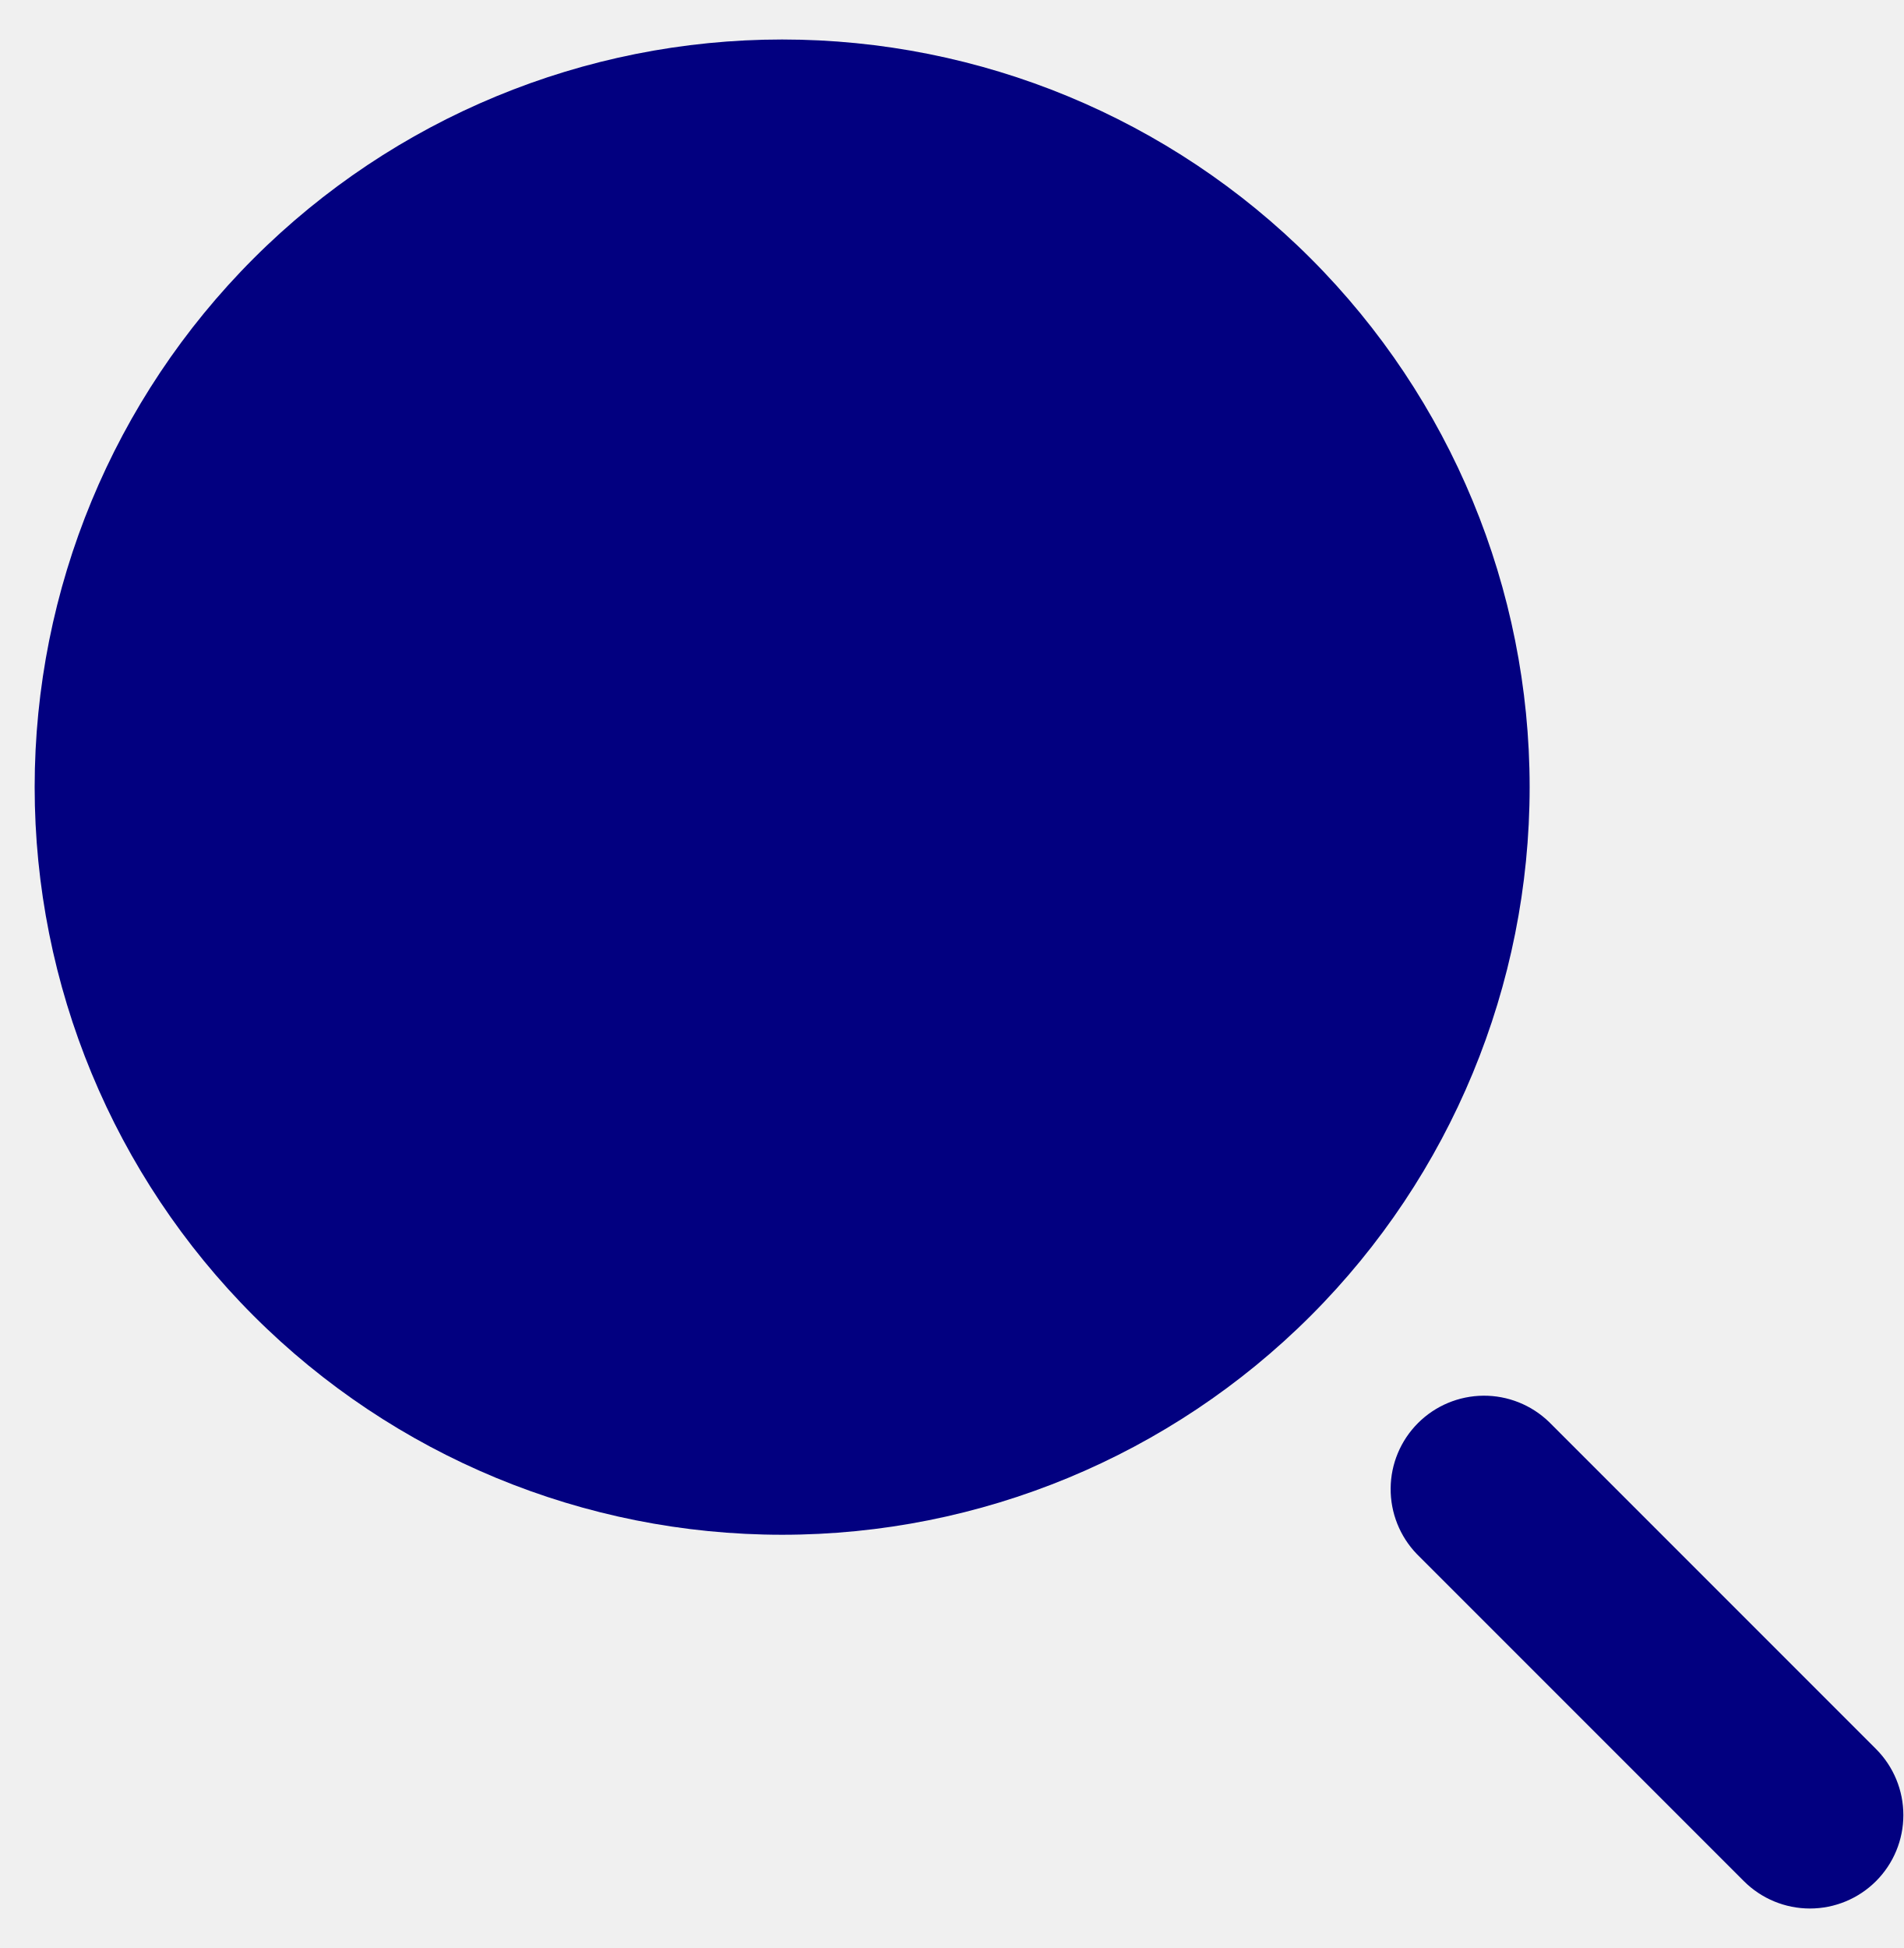
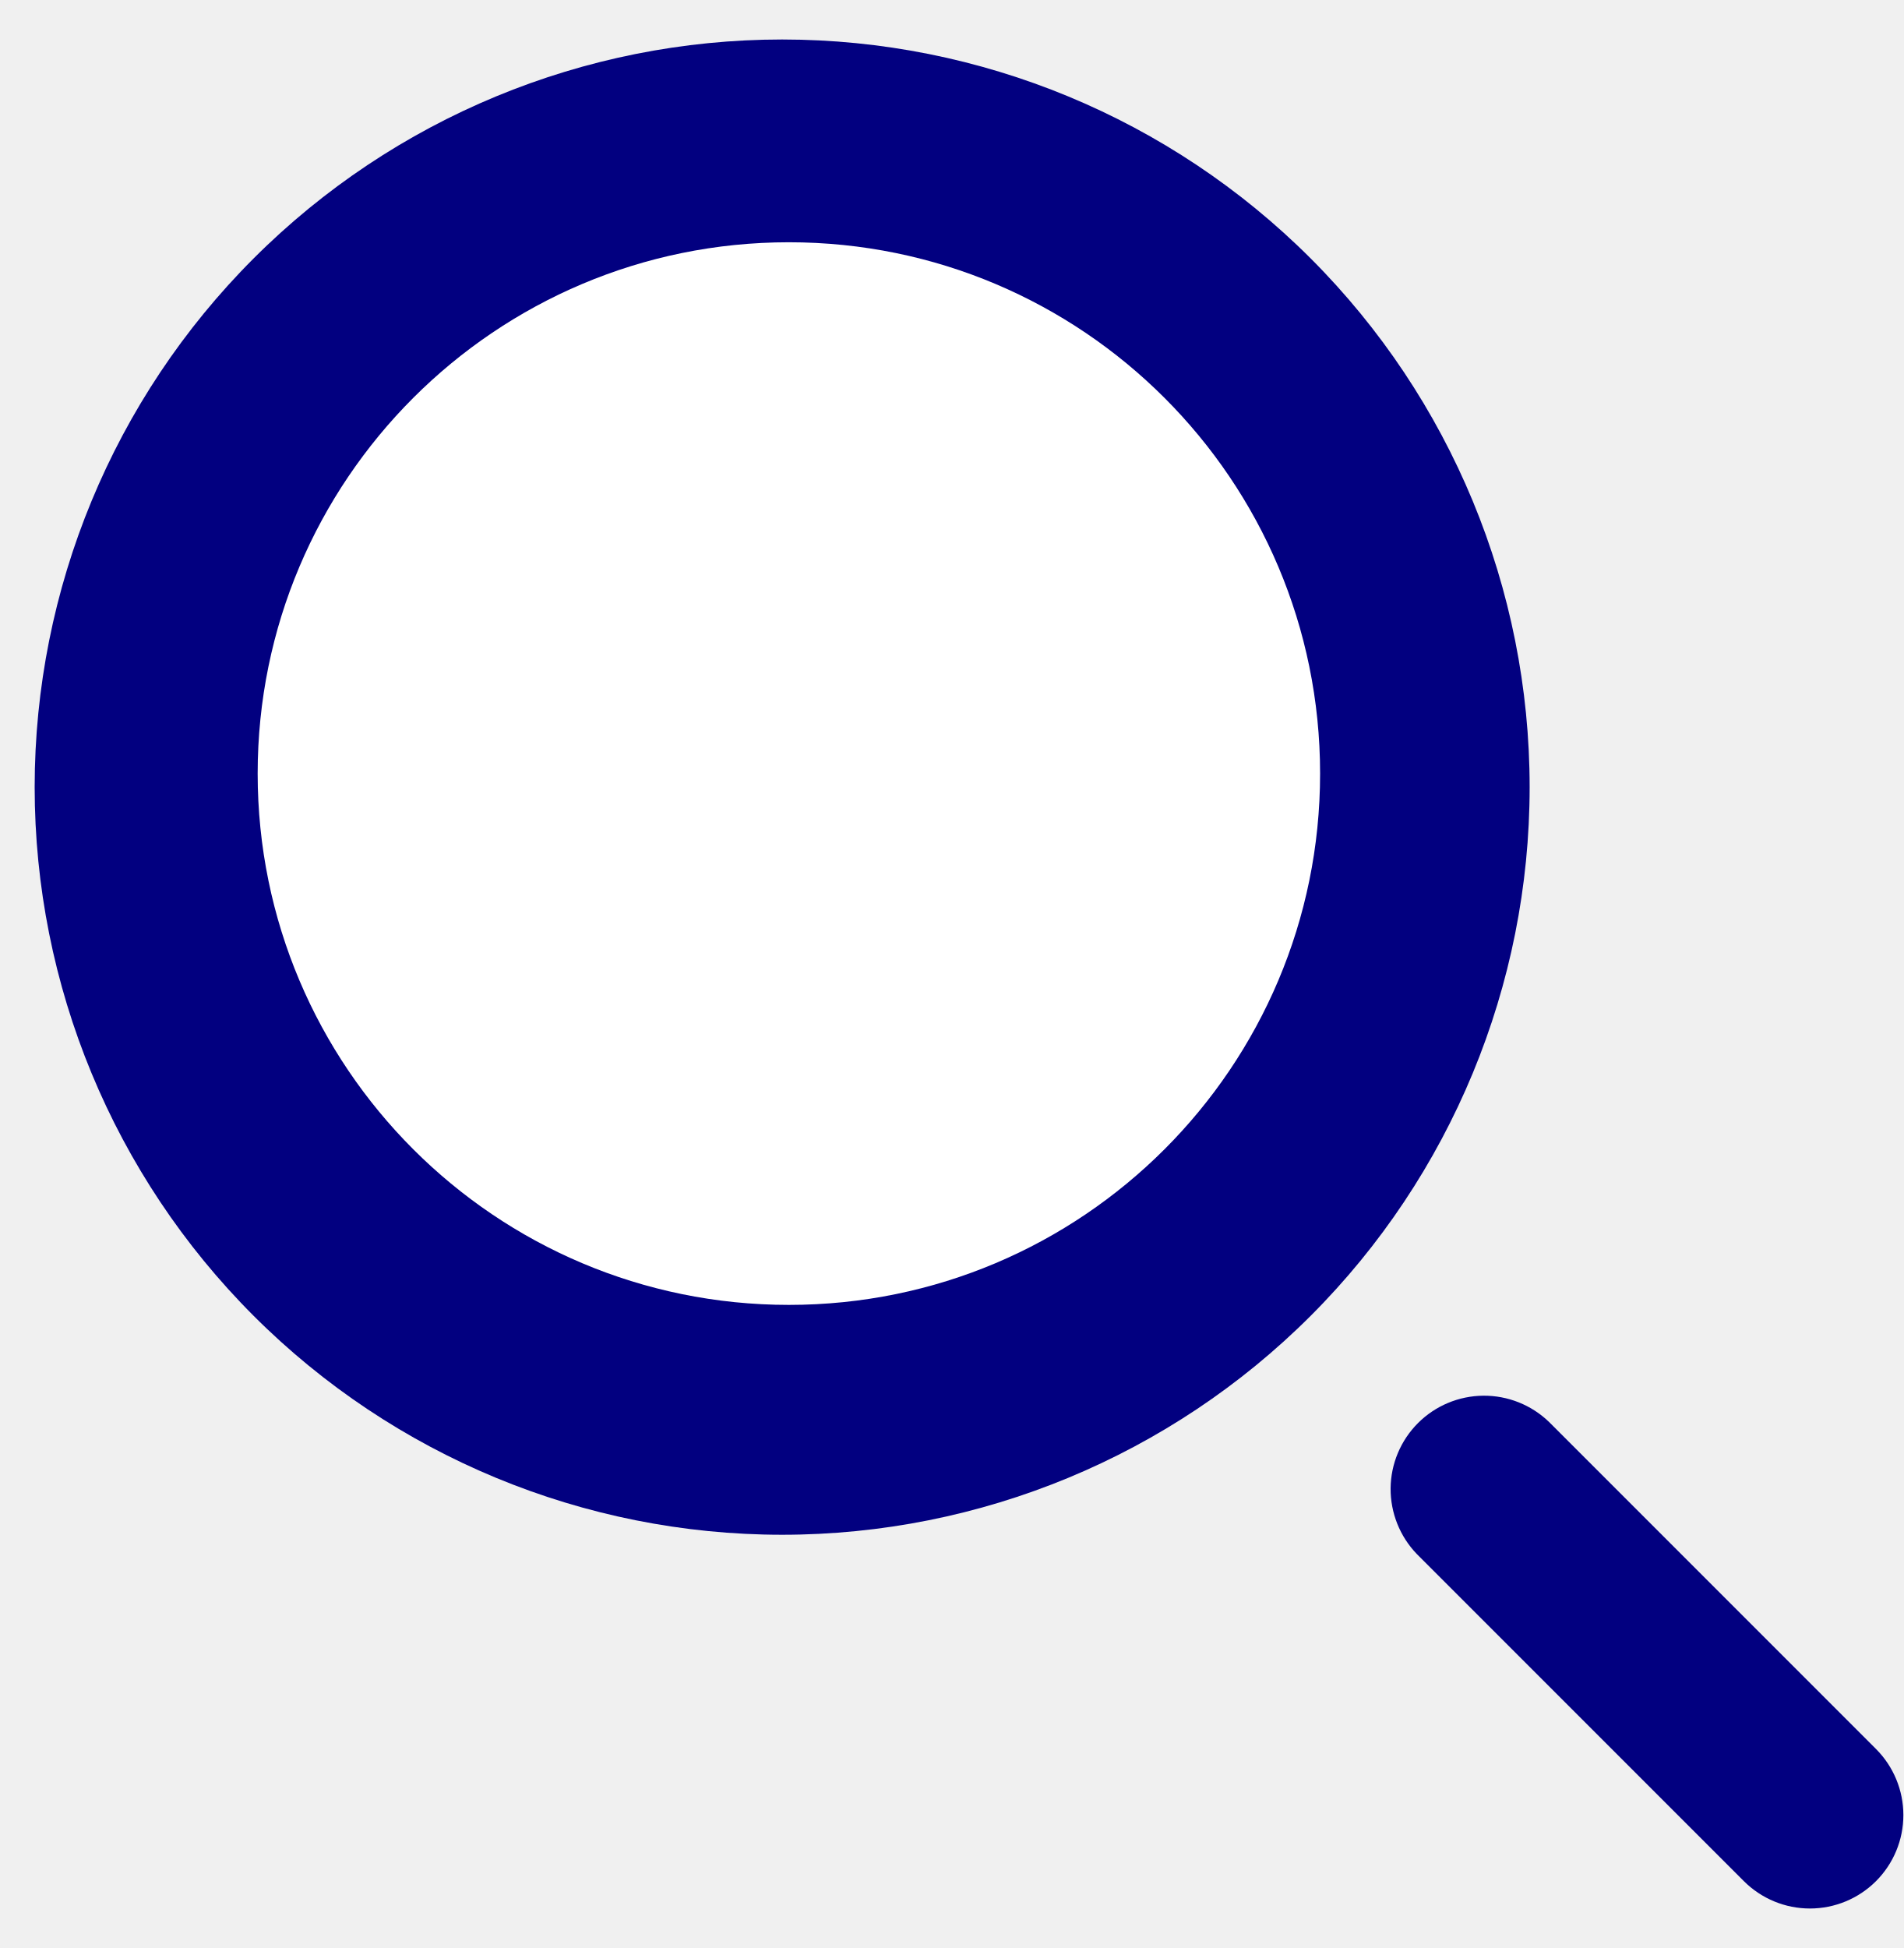
<svg xmlns="http://www.w3.org/2000/svg" width="43" height="44" viewBox="0 0 43 44" fill="none">
  <path d="M17.67 0.892C13.191 0.892 8.896 2.671 5.729 5.838C2.562 9.005 0.783 13.3 0.783 17.779C0.783 22.257 2.562 26.553 5.729 29.72C8.896 32.887 13.191 34.666 17.67 34.666C22.149 34.666 26.444 32.887 29.611 29.72C32.778 26.553 34.557 22.257 34.557 17.779C34.557 13.3 32.778 9.005 29.611 5.838C26.444 2.671 22.149 0.892 17.67 0.892Z" fill="#020080" />
-   <path fill-rule="evenodd" clip-rule="evenodd" d="M42.382 42.49C41.986 42.886 41.449 43.108 40.889 43.108C40.33 43.108 39.793 42.886 39.397 42.49L32.009 35.102C31.625 34.704 31.412 34.171 31.417 33.617C31.421 33.064 31.643 32.535 32.035 32.143C32.426 31.752 32.956 31.53 33.509 31.525C34.062 31.52 34.596 31.733 34.994 32.117L42.382 39.505C42.778 39.901 43 40.438 43 40.998C43 41.558 42.778 42.094 42.382 42.49Z" fill="#020080" />
+   <path fill-rule="evenodd" clip-rule="evenodd" d="M42.382 42.49C41.986 42.886 41.449 43.108 40.889 43.108C40.33 43.108 39.793 42.886 39.397 42.49L32.009 35.102C31.625 34.704 31.412 34.171 31.416 33.617C31.421 33.064 31.643 32.535 32.035 32.143C32.426 31.752 32.956 31.53 33.509 31.525C34.062 31.52 34.596 31.733 34.994 32.117L42.382 39.505C42.778 39.901 43 40.438 43 40.998C43 41.558 42.778 42.094 42.382 42.49Z" fill="#020080" />
+   <circle cx="17.822" cy="17.473" r="12.001" fill="white" />
</svg>
